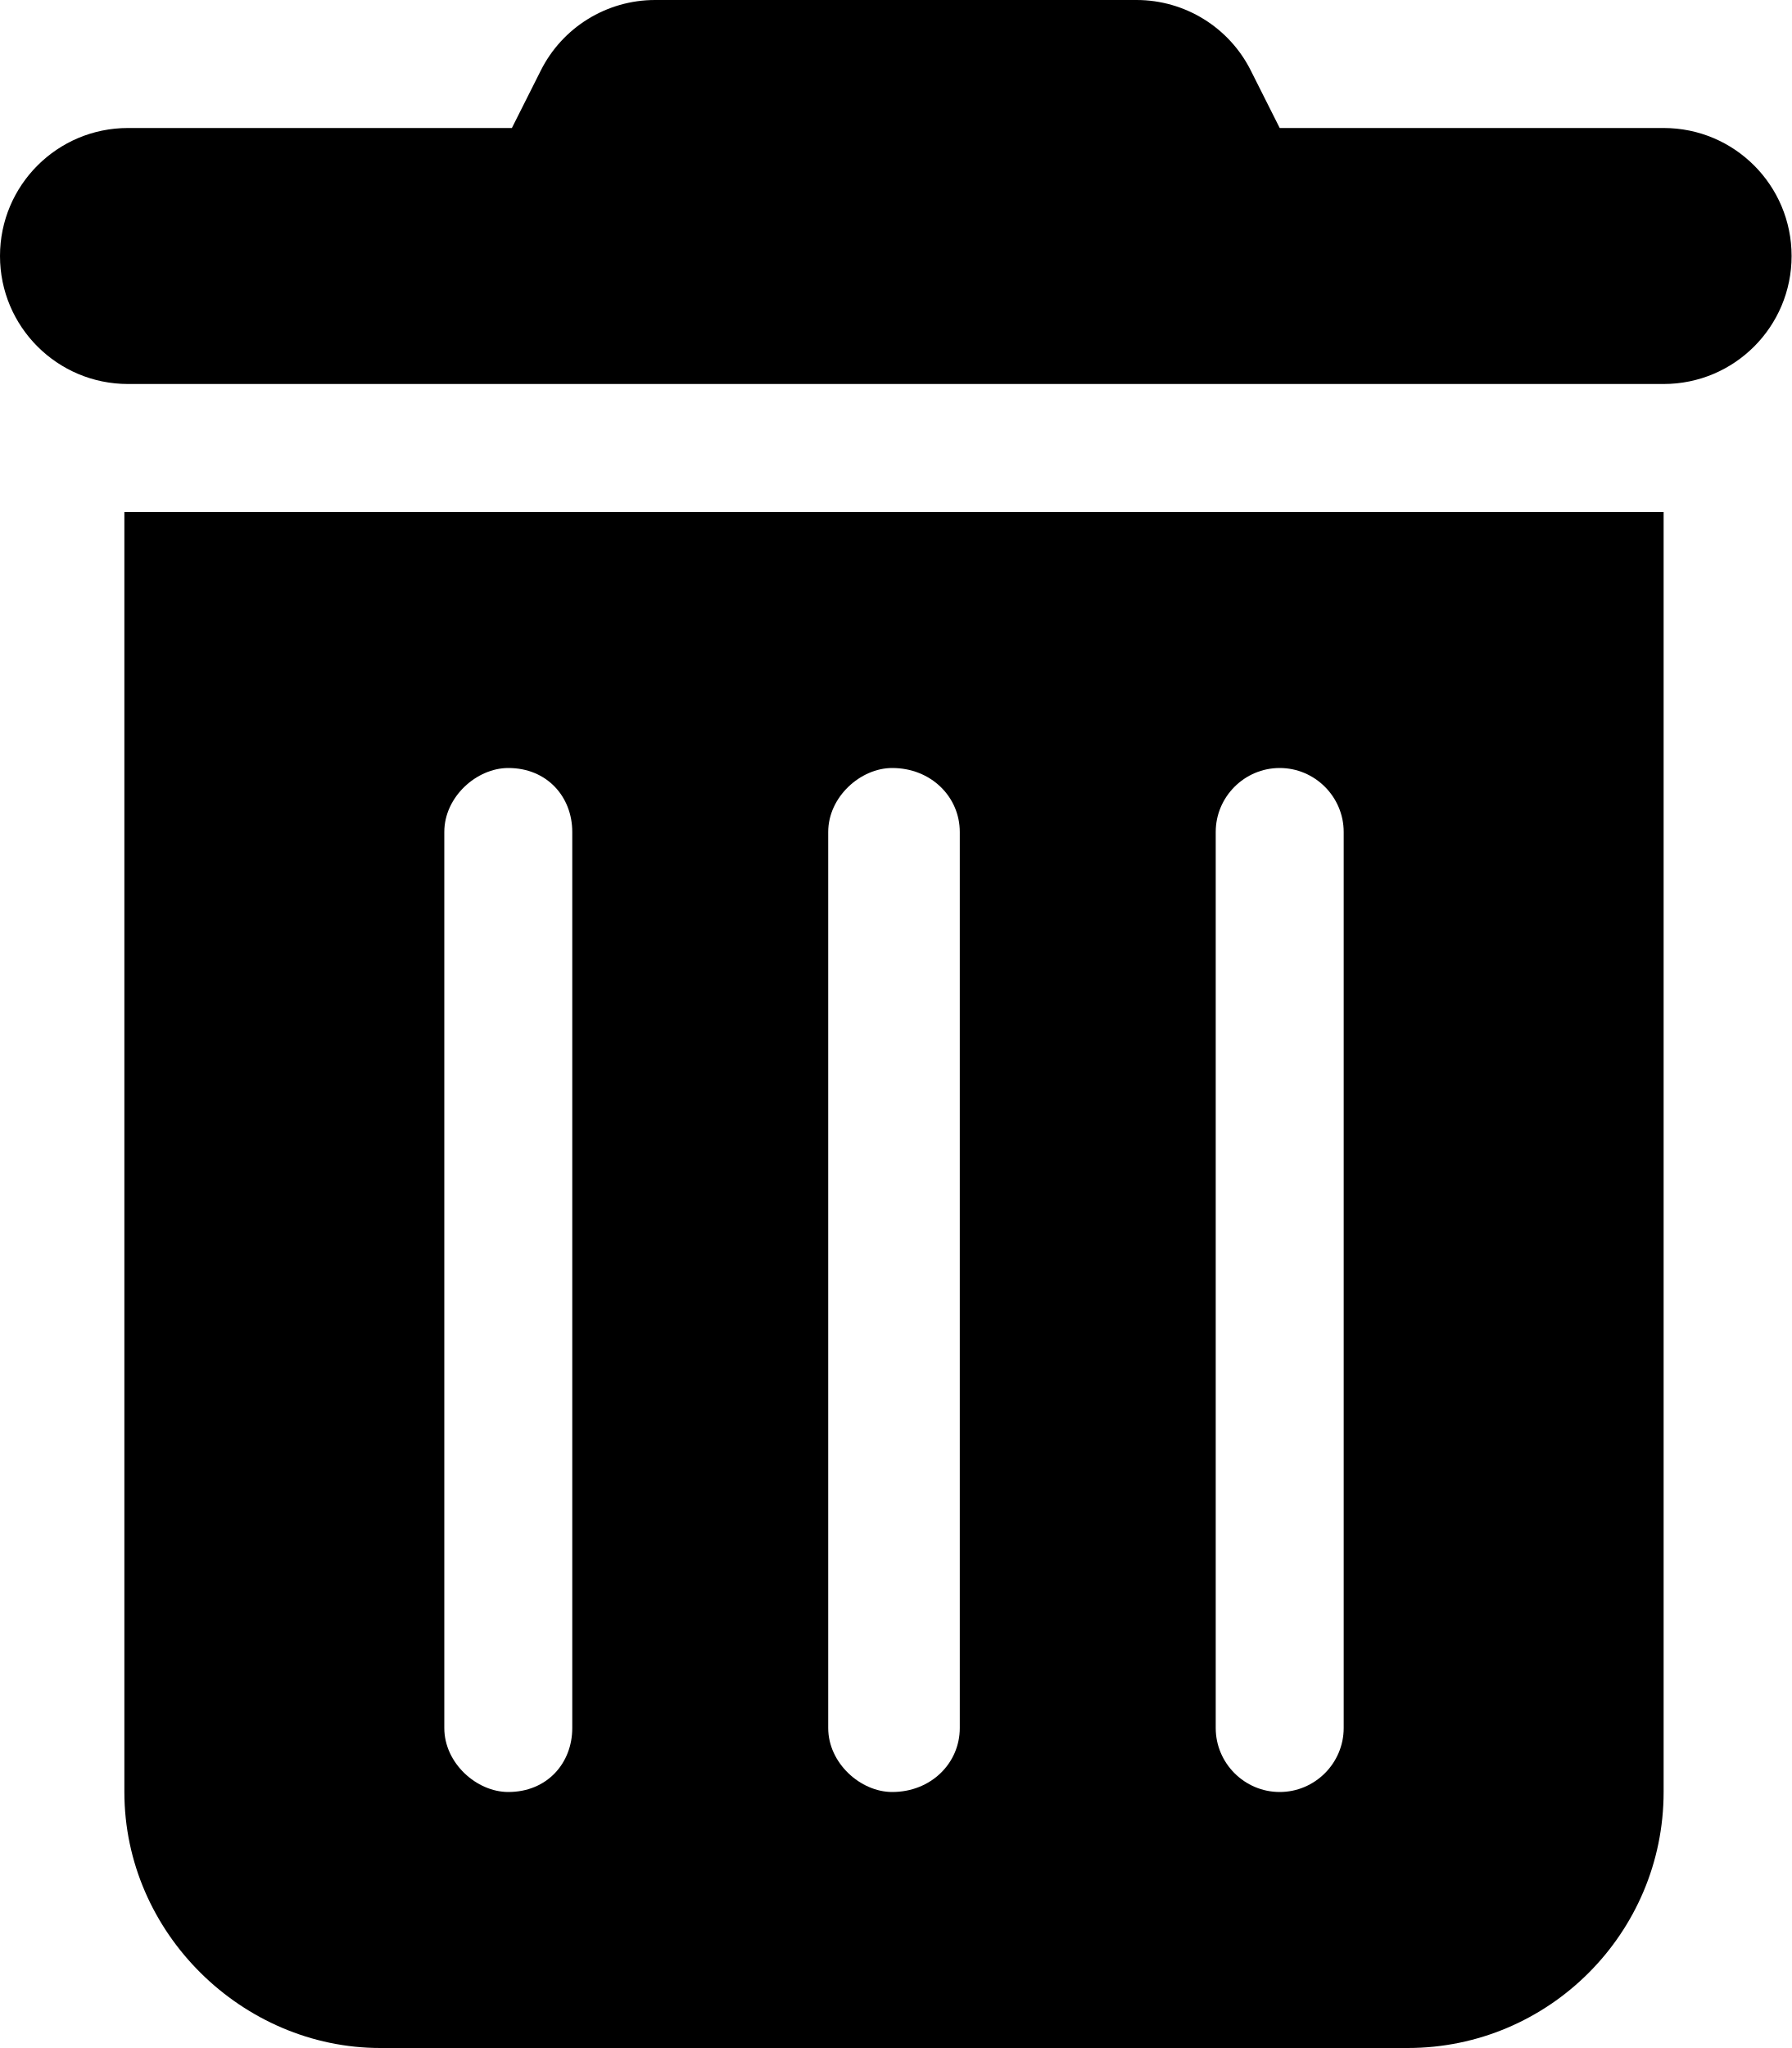
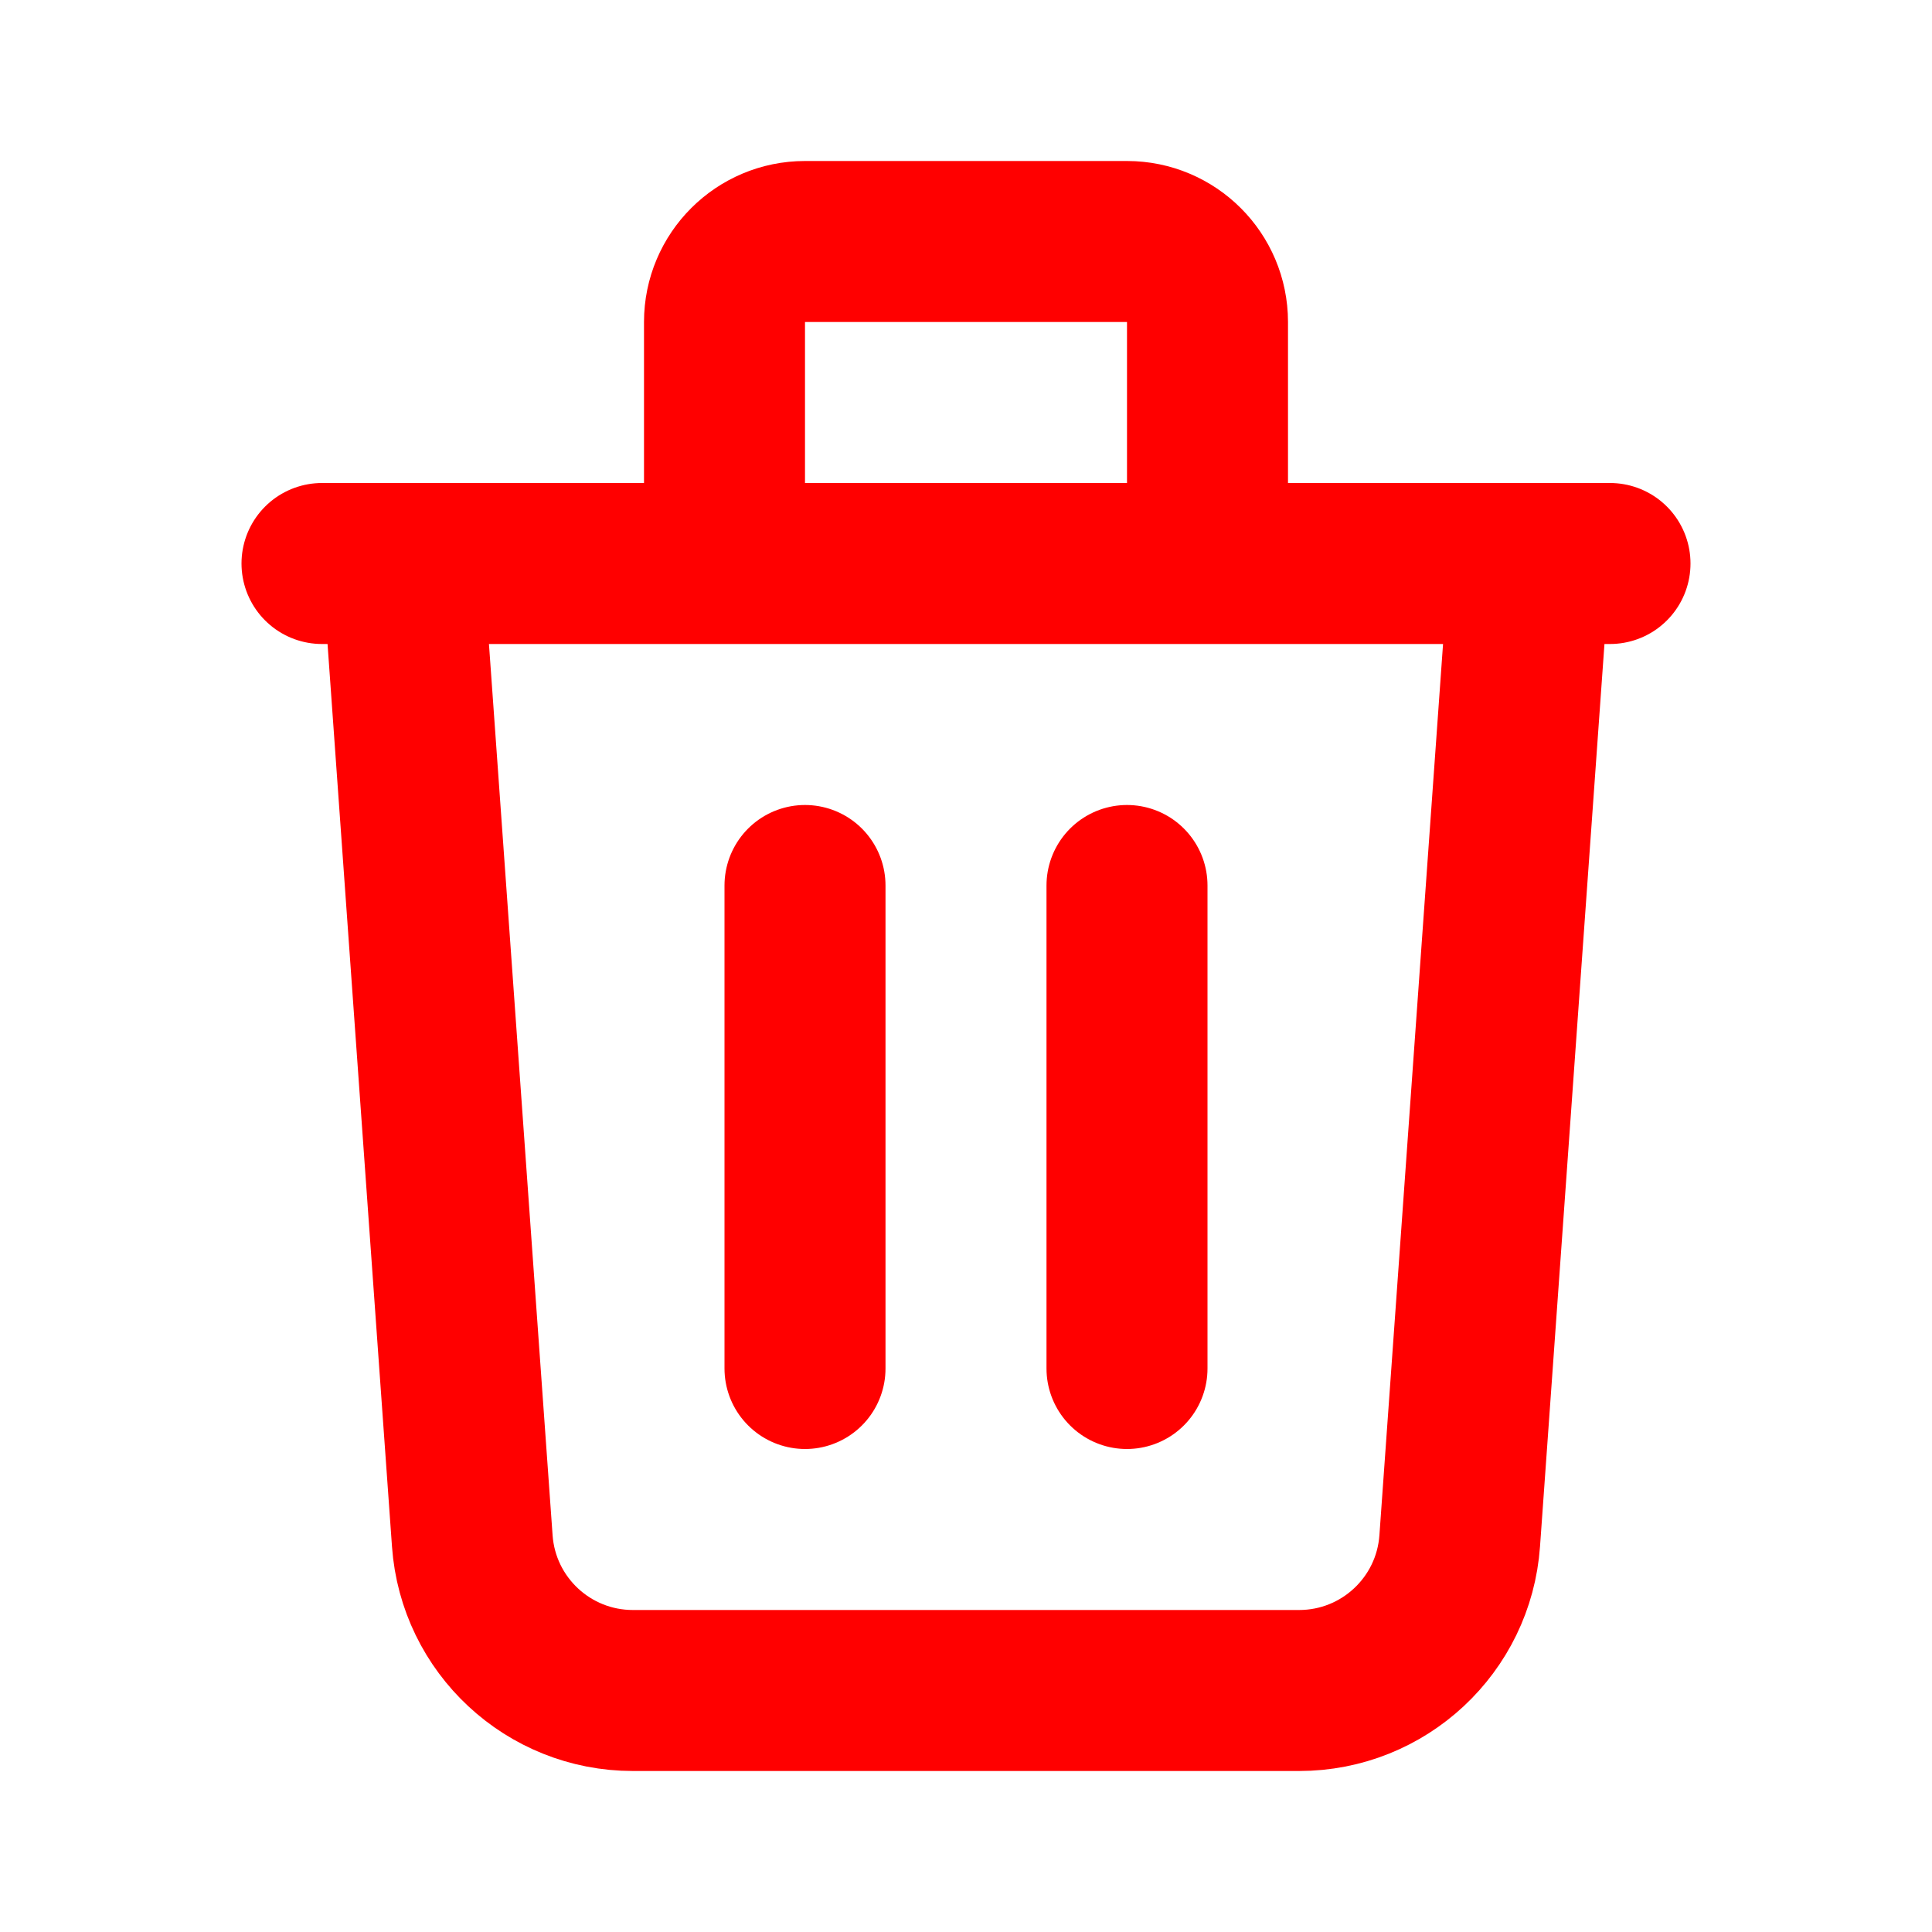
- <svg xmlns="http://www.w3.org/2000/svg" viewBox="0 0 448 512">
-   <path d="M135.2 17.69C140.6 6.848 151.7 0 163.8 0H284.2C296.3 0 307.4 6.848 312.8 17.69L320 32H416C433.7 32 448 46.33 448 64C448 81.67 433.7 96 416 96H32C14.33 96 0 81.67 0 64C0 46.33 14.33 32 32 32H128L135.2 17.69zM31.1 128H416V448C416 483.3 387.3 512 352 512H95.1C60.65 512 31.1 483.3 31.1 448V128zM111.1 208V432C111.1 440.8 119.2 448 127.1 448C136.8 448 143.1 440.8 143.1 432V208C143.1 199.2 136.8 192 127.1 192C119.2 192 111.1 199.2 111.1 208zM207.1 208V432C207.1 440.8 215.2 448 223.1 448C232.8 448 240 440.8 240 432V208C240 199.2 232.8 192 223.1 192C215.2 192 207.1 199.2 207.1 208zM304 208V432C304 440.8 311.2 448 320 448C328.8 448 336 440.8 336 432V208C336 199.2 328.8 192 320 192C311.2 192 304 199.2 304 208z" />
+ <svg xmlns="http://www.w3.org/2000/svg" class="h-6 w-6" fill="none" viewBox="0 0 24 24" stroke="red" stroke-width="2">
+   <path stroke-linecap="round" stroke-linejoin="round" d="M19 7l-.867 12.142A2 2 0 0116.138 21H7.862a2 2 0 01-1.995-1.858L5 7m5 4v6m4-6v6m1-10V4a1 1 0 00-1-1h-4a1 1 0 00-1 1v3M4 7h16" />
</svg>
